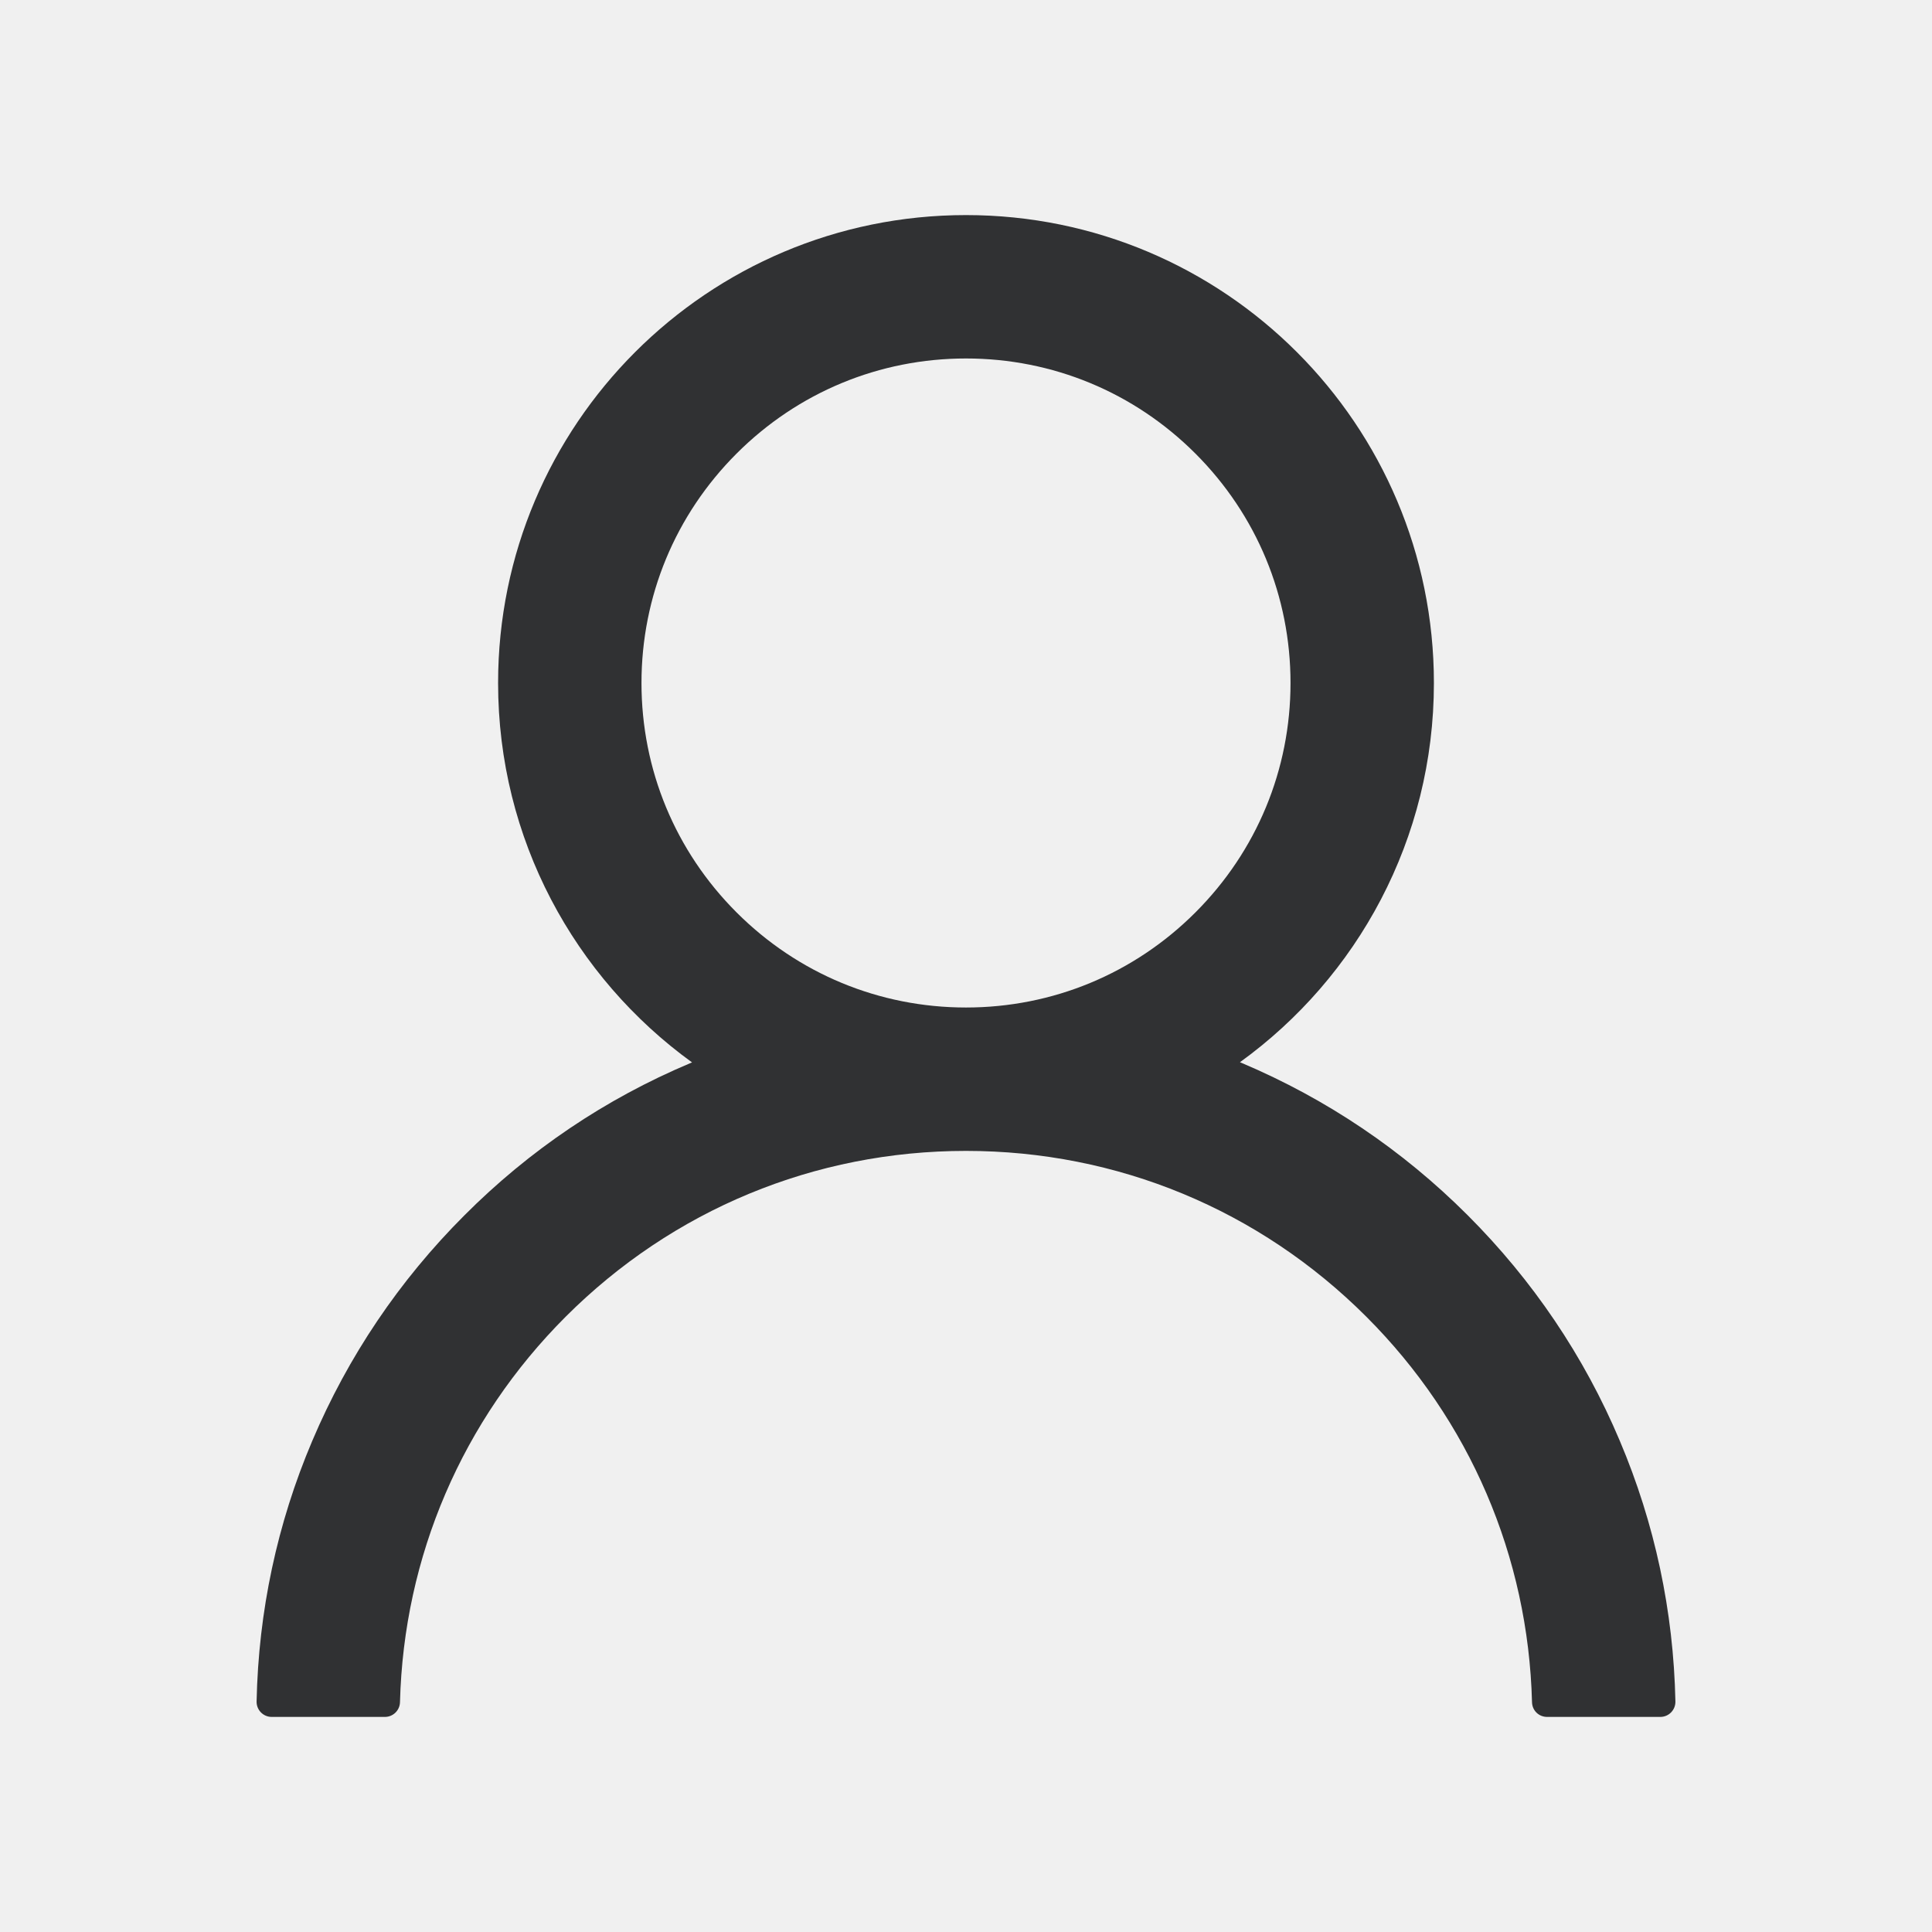
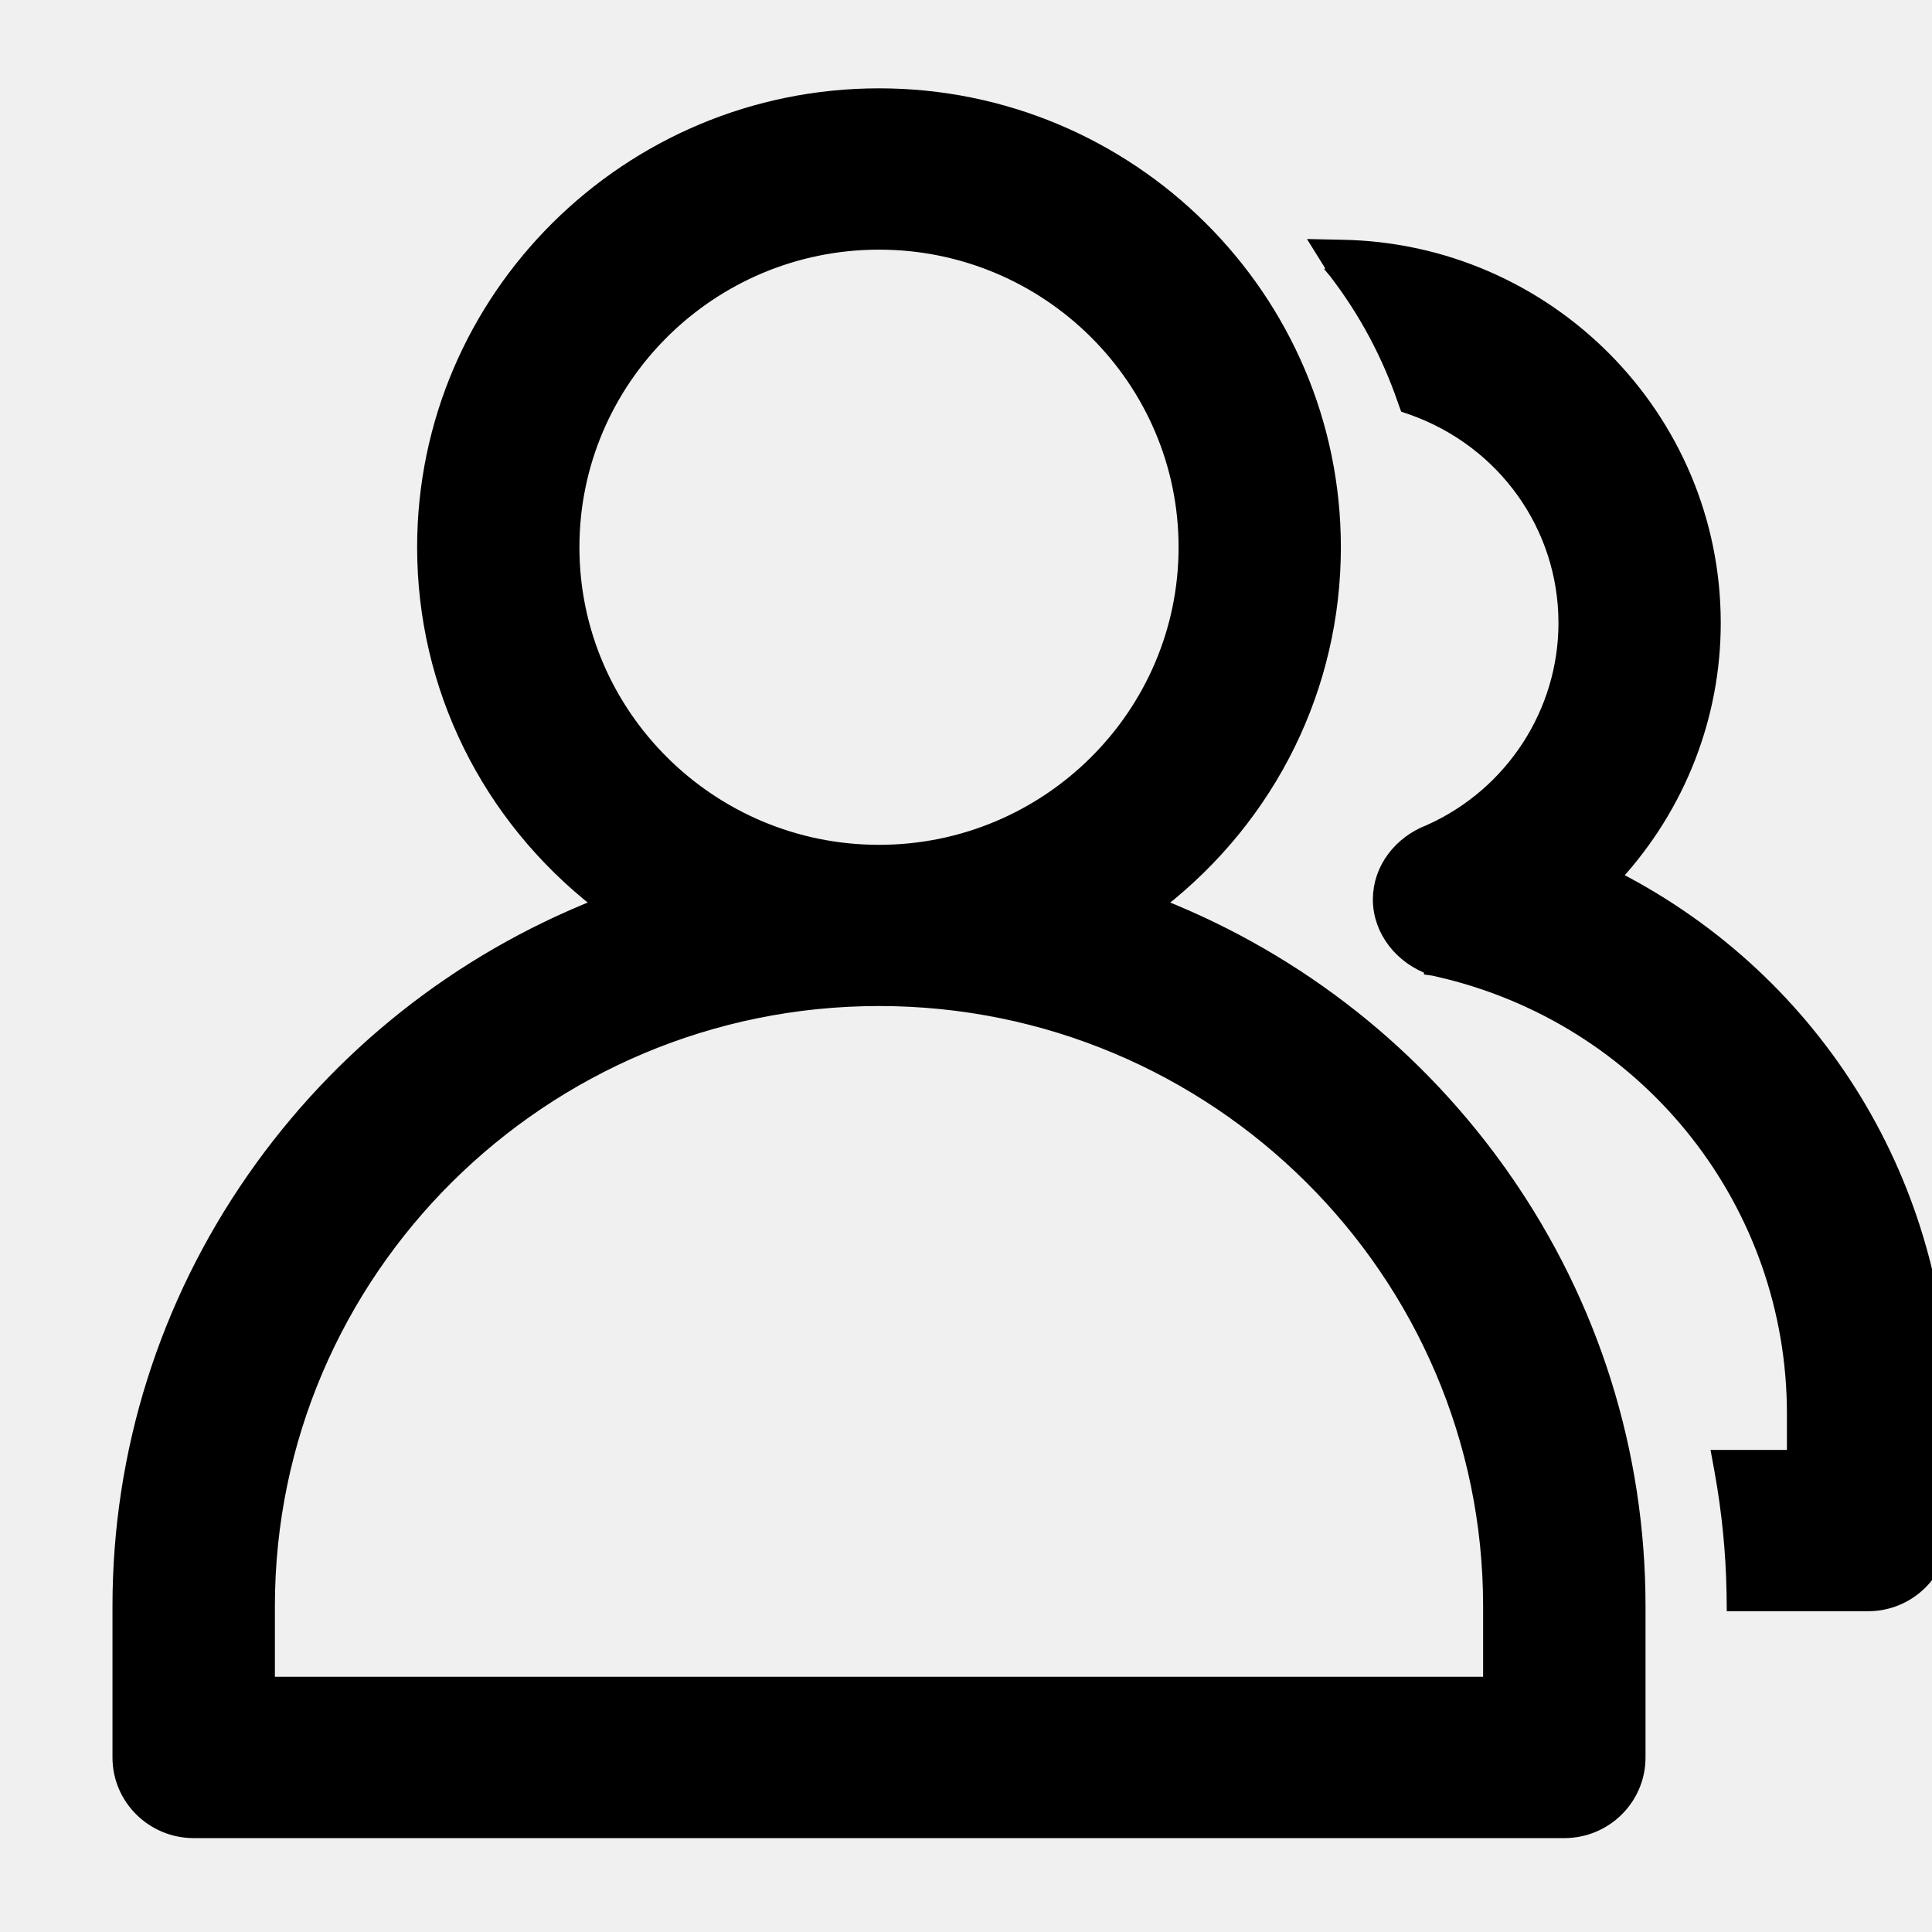
- <svg xmlns="http://www.w3.org/2000/svg" t="1686987115055" class="icon" viewBox="0 0 1024 1024" version="1.1" p-id="3042" width="200" height="200">
-   <path d="M858.5 763.6c-18.9-44.8-46.1-85-80.6-119.5-34.5-34.5-74.7-61.6-119.5-80.6-0.4-0.2-0.8-0.3-1.2-0.5C719.5 518 760 444.7 760 362c0-137-111-248-248-248S264 225 264 362c0 82.7 40.5 156 102.8 201.1-0.4 0.2-0.8 0.3-1.2 0.5-44.8 18.9-85 46-119.5 80.6-34.5 34.5-61.6 74.7-80.6 119.5C146.9 807.5 137 854 136 901.8c-0.1 4.5 3.5 8.2 8 8.2h60c4.4 0 7.9-3.5 8-7.8 2-77.2 33-149.5 87.8-204.3 56.7-56.7 132-87.9 212.2-87.9s155.5 31.2 212.2 87.9C779 752.7 810 825 812 902.2c0.1 4.4 3.6 7.8 8 7.8h60c4.5 0 8.1-3.7 8-8.2-1-47.8-10.9-94.3-29.5-138.2zM512 534c-45.9 0-89.1-17.9-121.6-50.4S340 407.9 340 362c0-45.9 17.9-89.1 50.4-121.6S466.1 190 512 190s89.1 17.9 121.6 50.4S684 316.1 684 362c0 45.9-17.9 89.1-50.4 121.6S557.9 534 512 534z" p-id="3043" fill="#303133" />
+ <svg xmlns="http://www.w3.org/2000/svg" width="16" height="16" viewBox="0 0 16 16" fill="none">
+   <g clip-path="url(#clip0_156_7873)">
+     <path d="M12.44 9.773L12.376 9.818L12.44 9.773C11.732 8.757 10.749 7.978 9.597 7.521C9.597 7.521 9.597 7.521 9.597 7.521L9.537 7.497L9.588 7.457C10.501 6.744 11.026 5.678 11.026 4.532C11.026 2.479 9.345 0.81 7.28 0.81C5.214 0.81 3.533 2.479 3.533 4.532C3.533 5.678 4.058 6.744 4.971 7.457C4.971 7.457 4.971 7.457 4.971 7.457L5.022 7.497L4.962 7.521C3.81 7.978 2.827 8.757 2.119 9.773C1.394 10.814 1.01 12.035 1.01 13.302V14.555C1.01 14.88 1.277 15.144 1.604 15.144H12.955C13.282 15.144 13.549 14.881 13.549 14.555V13.302C13.549 12.034 13.165 10.814 12.44 9.773ZM14.377 13.188L14.378 13.265L14.455 13.265L15.471 13.265C15.797 13.265 16.064 13.001 16.064 12.676V11.707C16.064 9.839 15.033 8.148 13.372 7.293L13.329 7.271L13.362 7.235C13.884 6.663 14.172 5.926 14.172 5.159C14.172 3.469 12.803 2.092 11.111 2.064L10.967 2.061L11.043 2.183L11.074 2.233L11.073 2.234L11.078 2.24C11.328 2.566 11.52 2.926 11.652 3.311L11.665 3.347L11.7 3.359C12.472 3.632 12.985 4.348 12.985 5.159C12.985 5.908 12.541 6.593 11.852 6.903L11.852 6.903L11.851 6.904L11.851 6.904L11.85 6.904L11.85 6.904C11.611 6.994 11.448 7.206 11.448 7.449C11.448 7.698 11.623 7.917 11.871 8.001L11.871 8.002L11.878 8.003L11.996 8.031C11.997 8.031 11.997 8.031 11.997 8.031C13.693 8.457 14.877 9.968 14.877 11.707V12.086H14.354H14.26L14.277 12.179C14.337 12.511 14.371 12.849 14.377 13.188ZM2.198 13.302C2.198 10.519 4.477 8.253 7.28 8.253C10.082 8.253 12.361 10.519 12.361 13.302V13.965H2.198V13.302ZM4.72 4.532C4.72 3.13 5.868 1.989 7.28 1.989C8.691 1.989 9.839 3.13 9.839 4.532C9.839 5.933 8.691 7.075 7.28 7.075C5.868 7.075 4.72 5.933 4.72 4.532Z" fill="black" stroke="black" stroke-width="0.157" />
+   </g>
+   <defs>
+     <clipPath id="clip0_156_7873">
+       <rect width="16" height="16" fill="white" transform="translate(0.199951)" />
+     </clipPath>
+   </defs>
</svg>
